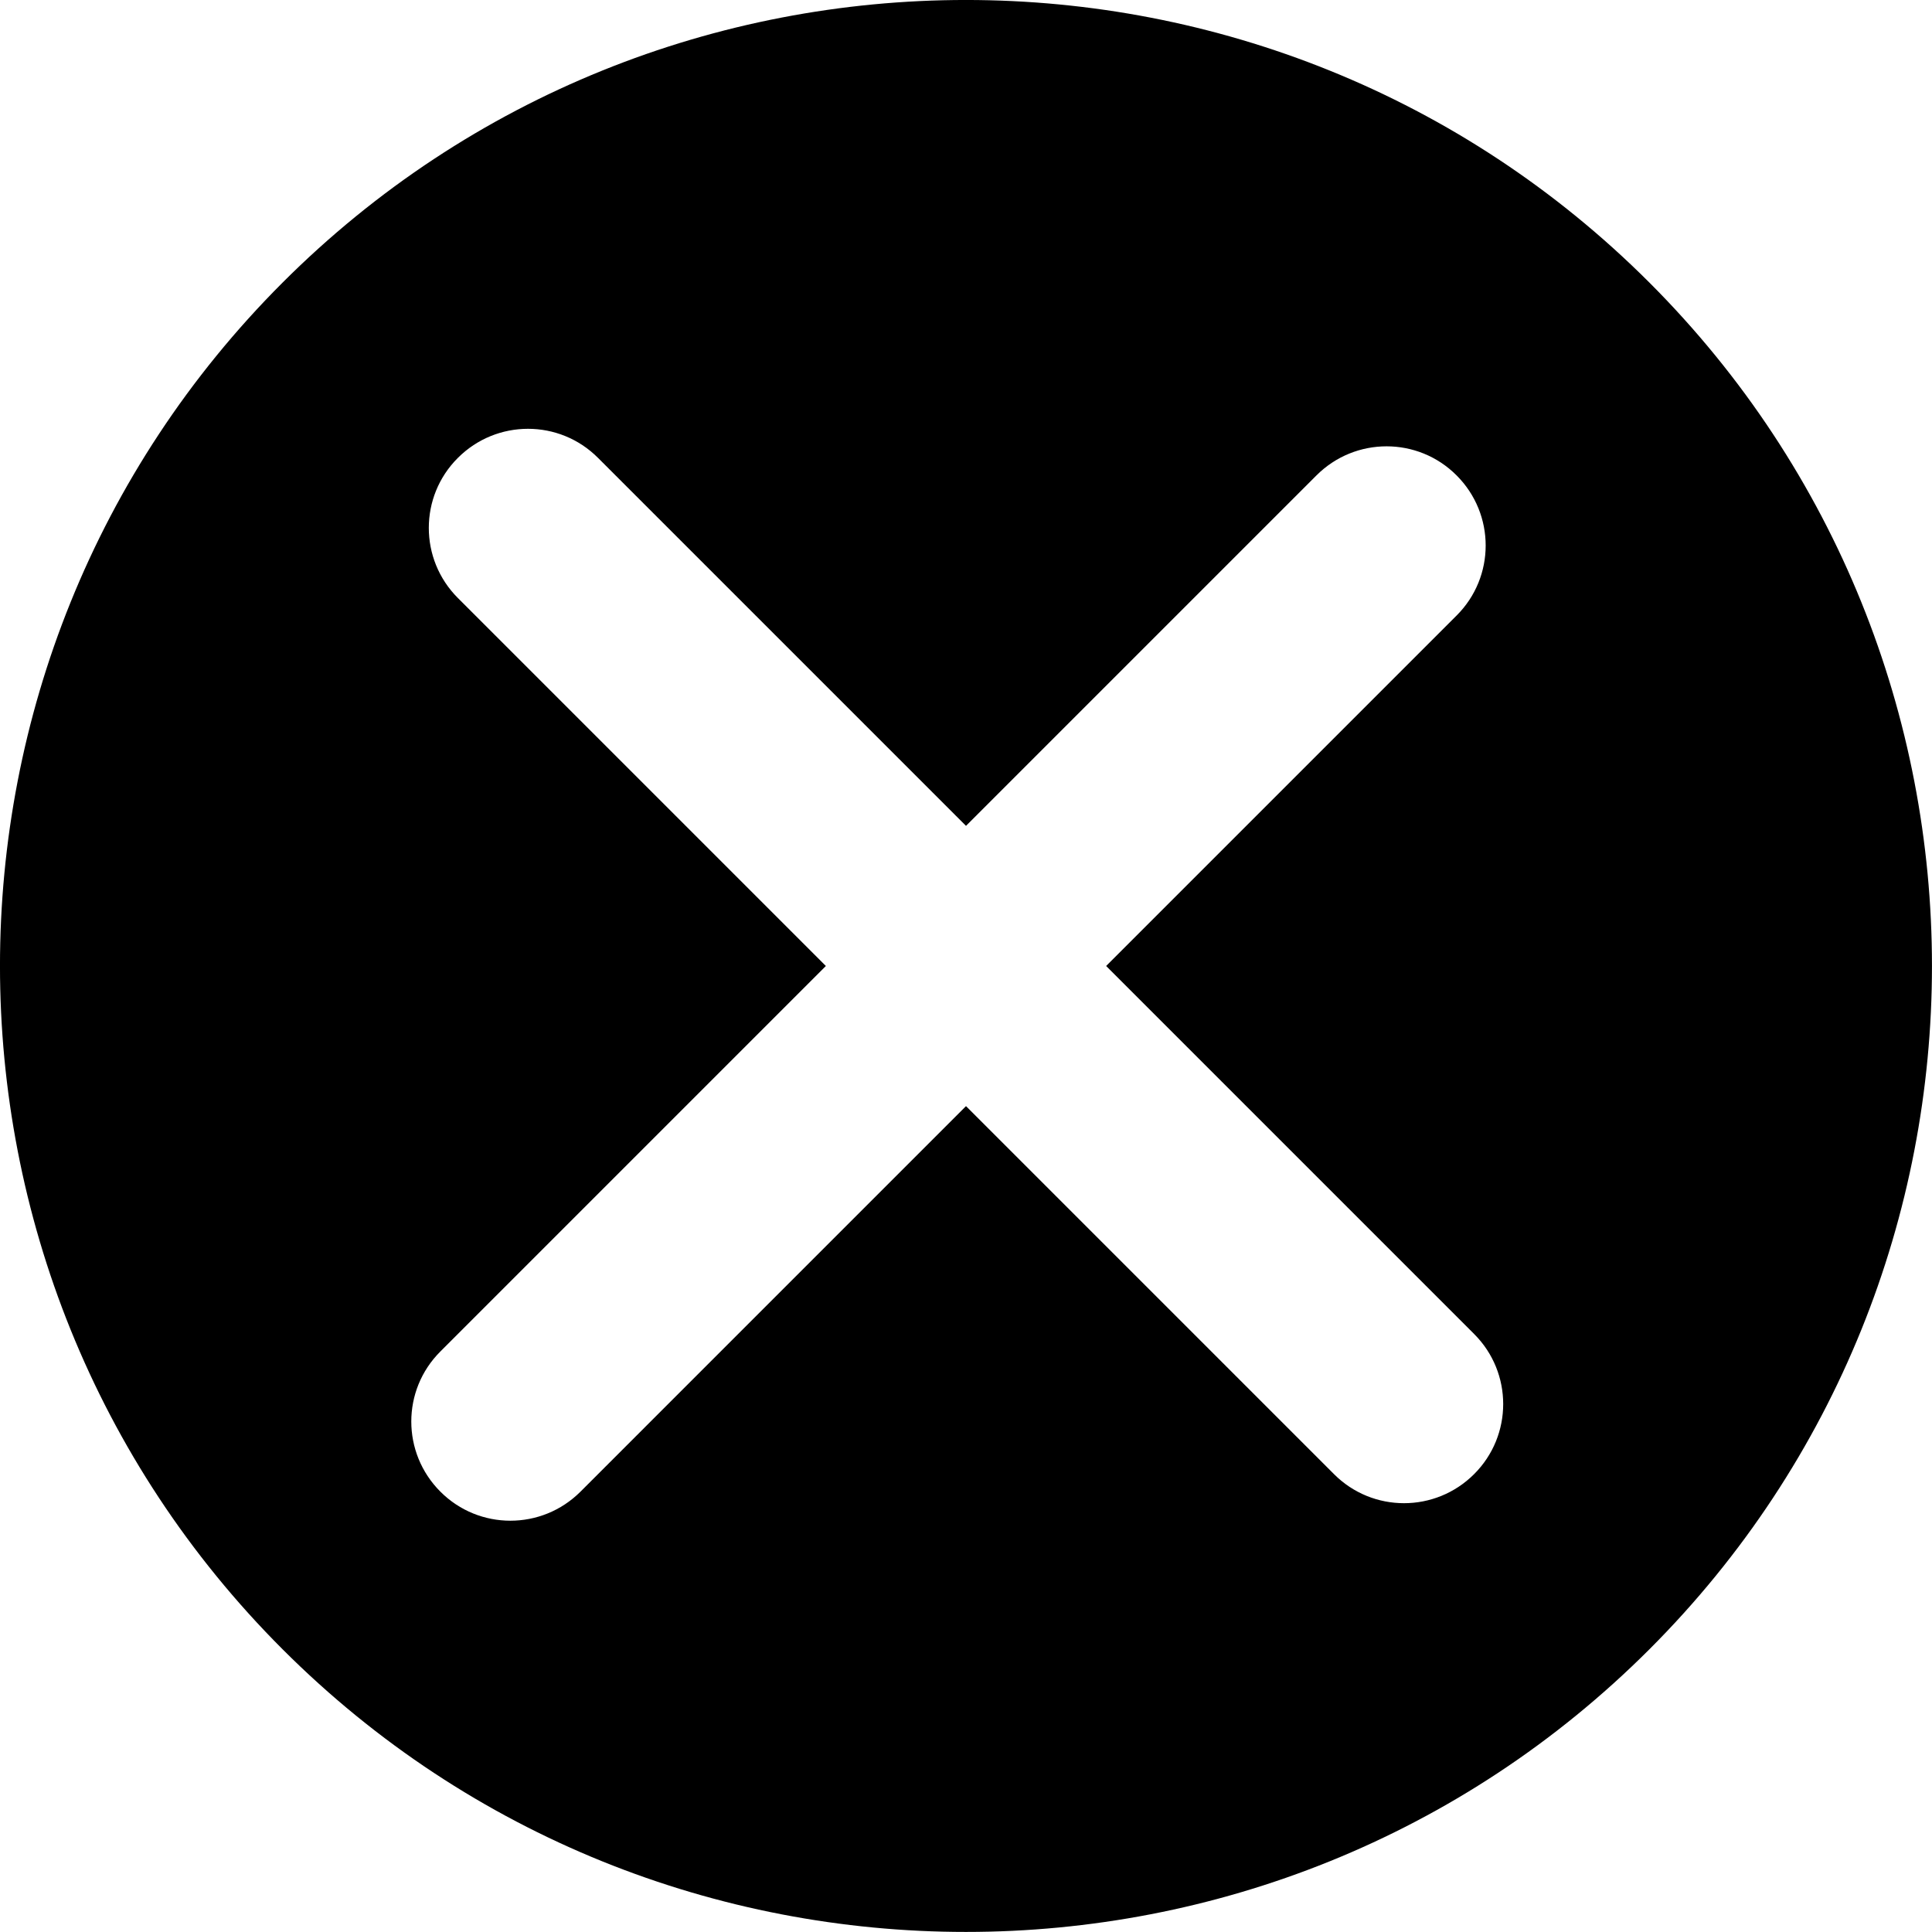
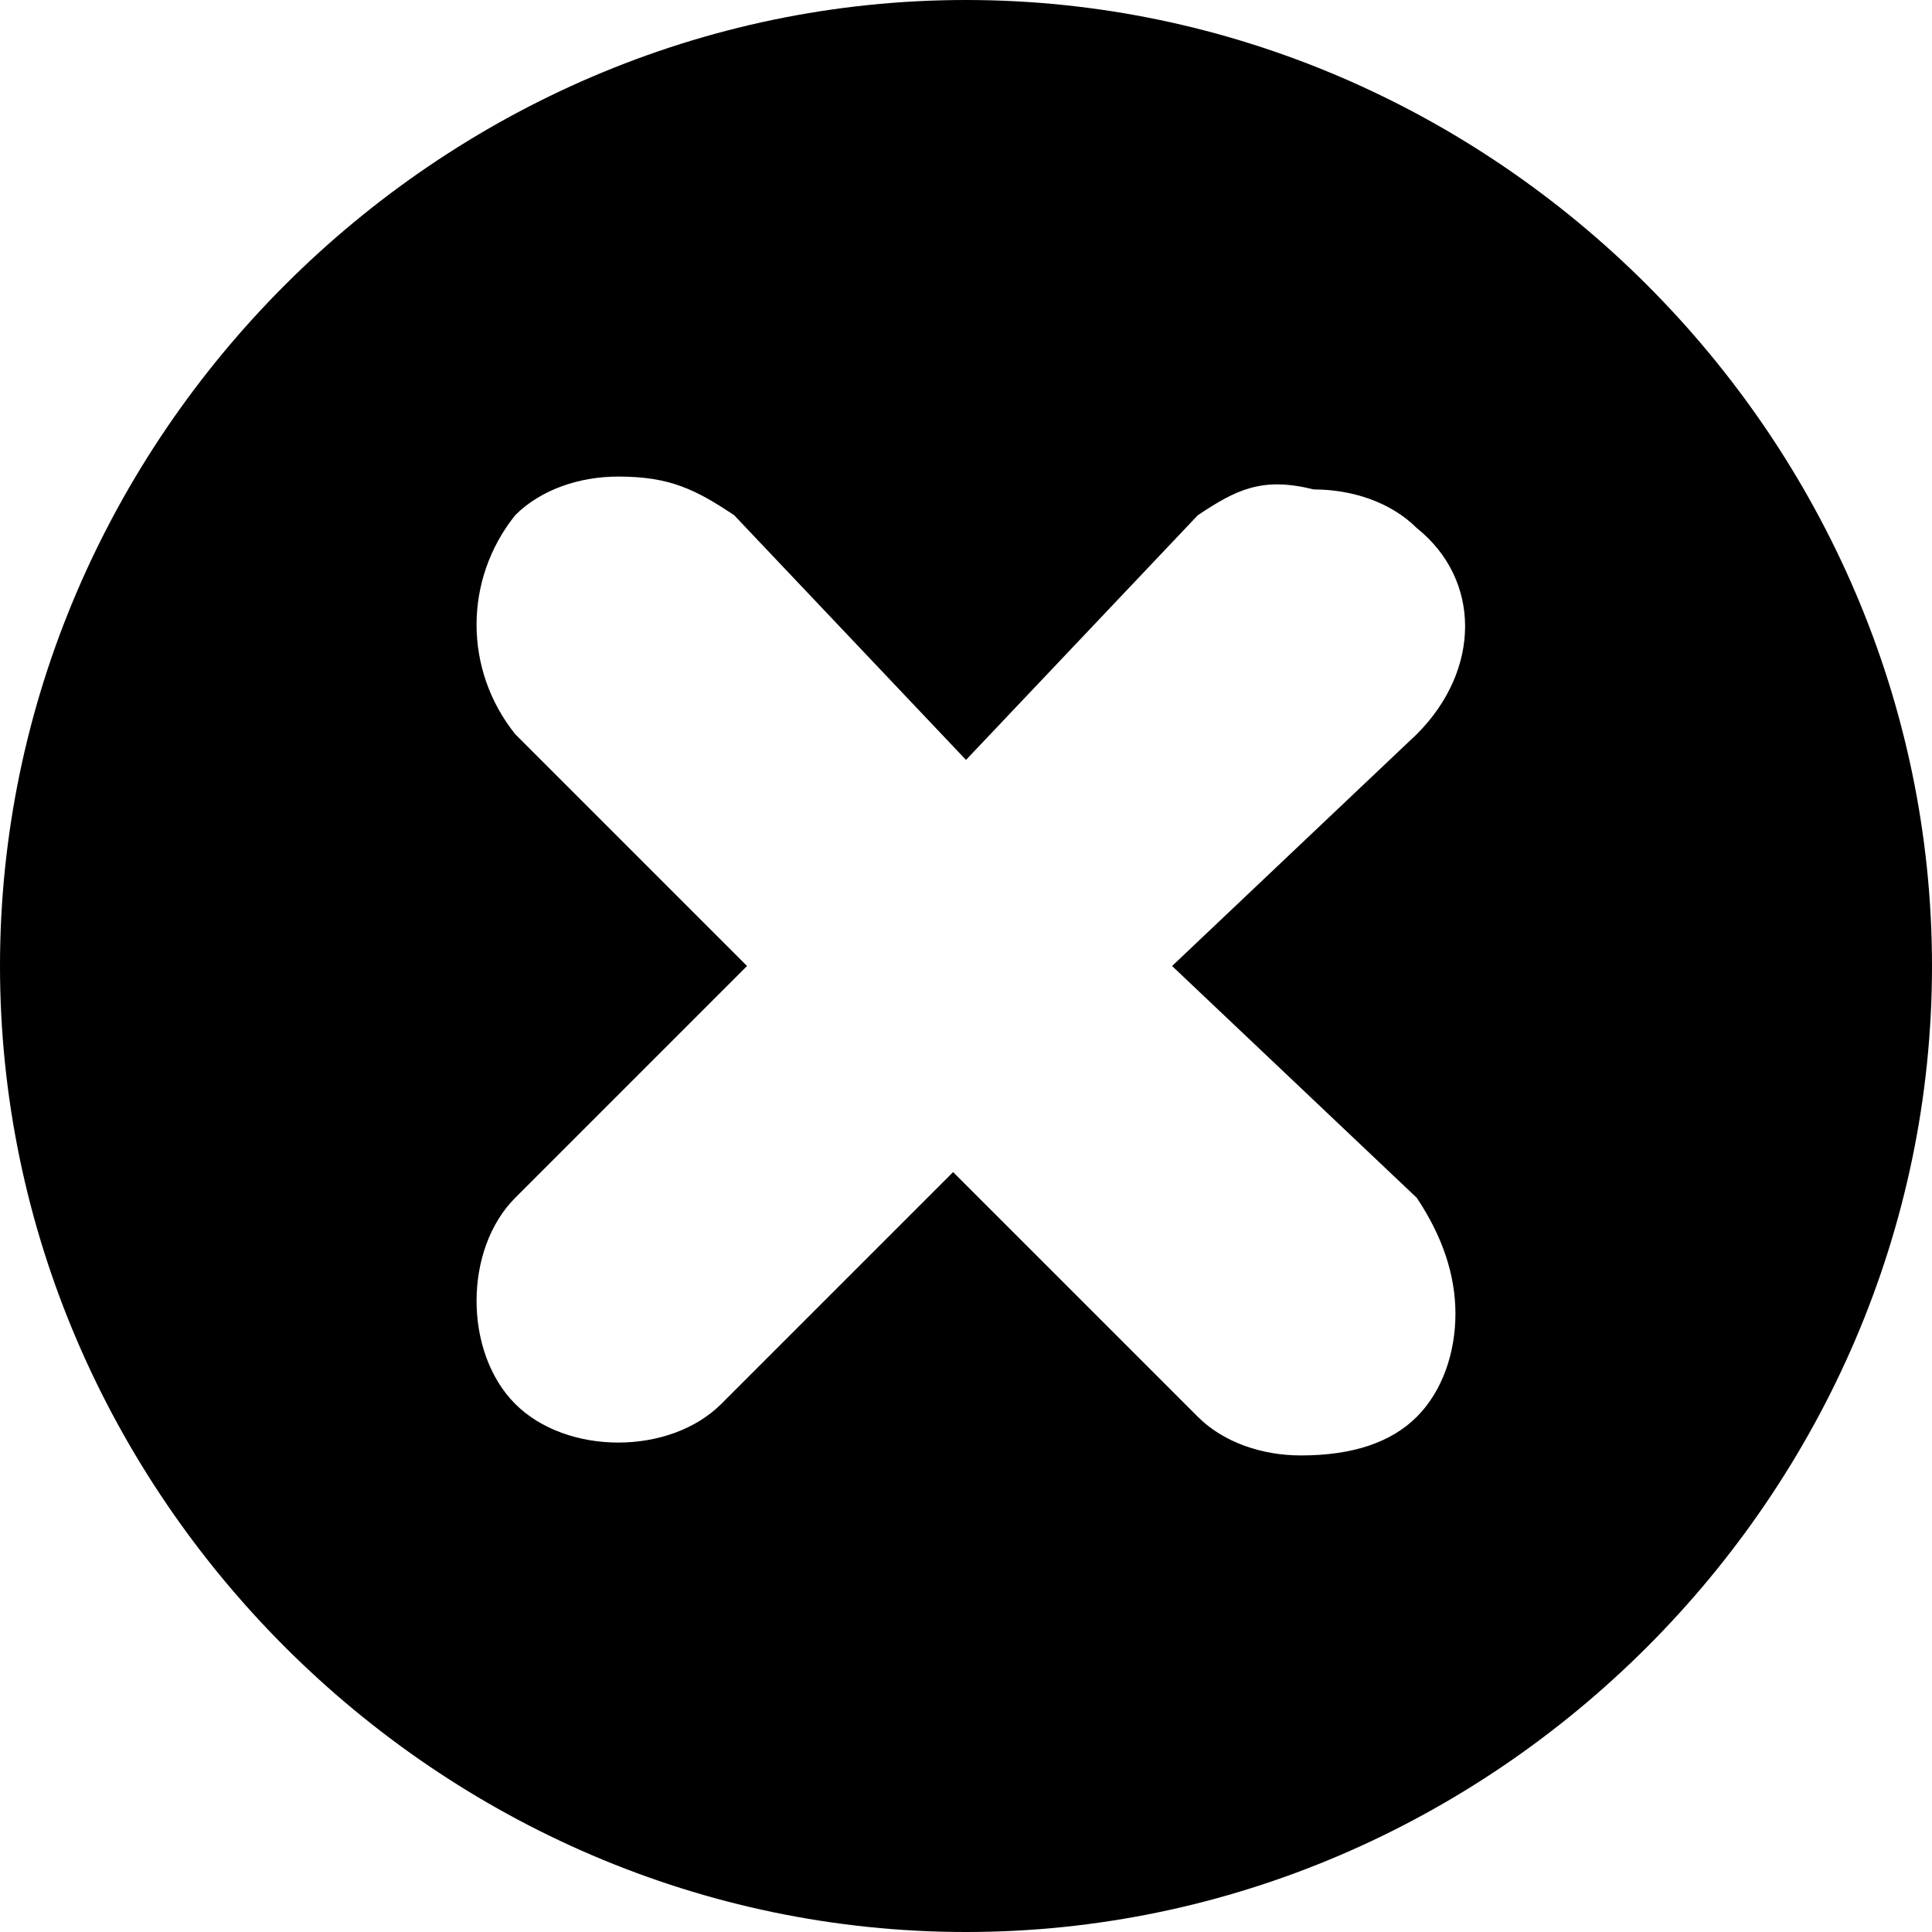
- <svg xmlns="http://www.w3.org/2000/svg" version="1.1" id="Capa_1" x="0px" y="0px" width="15px" height="15px" viewBox="347 162.912 15 15" enable-background="new 347 162.912 15 15" xml:space="preserve">
-   <g>
-     <path d="M359.806,165.106c-2.925-2.925-7.686-2.926-10.612,0c-2.926,2.926-2.925,7.686,0,10.611c2.925,2.926,7.686,2.926,10.612,0   C362.731,172.792,362.731,168.032,359.806,165.106z M358.445,174.357c-0.301,0.301-0.788,0.301-1.088,0L354.5,171.5l-2.993,2.993   c-0.301,0.301-0.788,0.301-1.088,0c-0.301-0.301-0.301-0.788,0-1.088l2.993-2.993l-2.857-2.857c-0.301-0.301-0.301-0.788,0-1.088   c0.301-0.301,0.788-0.301,1.088,0l2.857,2.857l2.721-2.721c0.301-0.301,0.788-0.301,1.088,0c0.301,0.301,0.301,0.788,0,1.088   l-2.721,2.721l2.857,2.857C358.746,173.569,358.746,174.057,358.445,174.357z" />
-   </g>
+ <svg xmlns="http://www.w3.org/2000/svg" version="1.1" id="Capa_1" x="0px" y="0px" viewBox="0 0 15 15" style="enable-background:new 0 0 15 15;" xml:space="preserve">
+   <path d="M15,7.5c0,4.1-3.4,7.5-7.5,7.5S0,11.6,0,7.5S3.4,0,7.5,0S15,3.4,15,7.5z M11,11c0.2-0.2,0.3-0.5,0.3-0.8S11.2,9.6,11,9.3  L9.1,7.5L11,5.7c0.5-0.5,0.5-1.2,0-1.6c-0.2-0.2-0.5-0.3-0.8-0.3C9.8,3.7,9.6,3.8,9.3,4L7.5,5.9L5.7,4C5.4,3.8,5.2,3.7,4.8,3.7  C4.5,3.7,4.2,3.8,4,4C3.6,4.5,3.6,5.2,4,5.7l1.8,1.8L4,9.3c-0.2,0.2-0.3,0.5-0.3,0.8c0,0.3,0.1,0.6,0.3,0.8c0.2,0.2,0.5,0.3,0.8,0.3  c0.3,0,0.6-0.1,0.8-0.3l1.8-1.8L9.3,11c0.2,0.2,0.5,0.3,0.8,0.3C10.5,11.3,10.8,11.2,11,11z" />
</svg>
